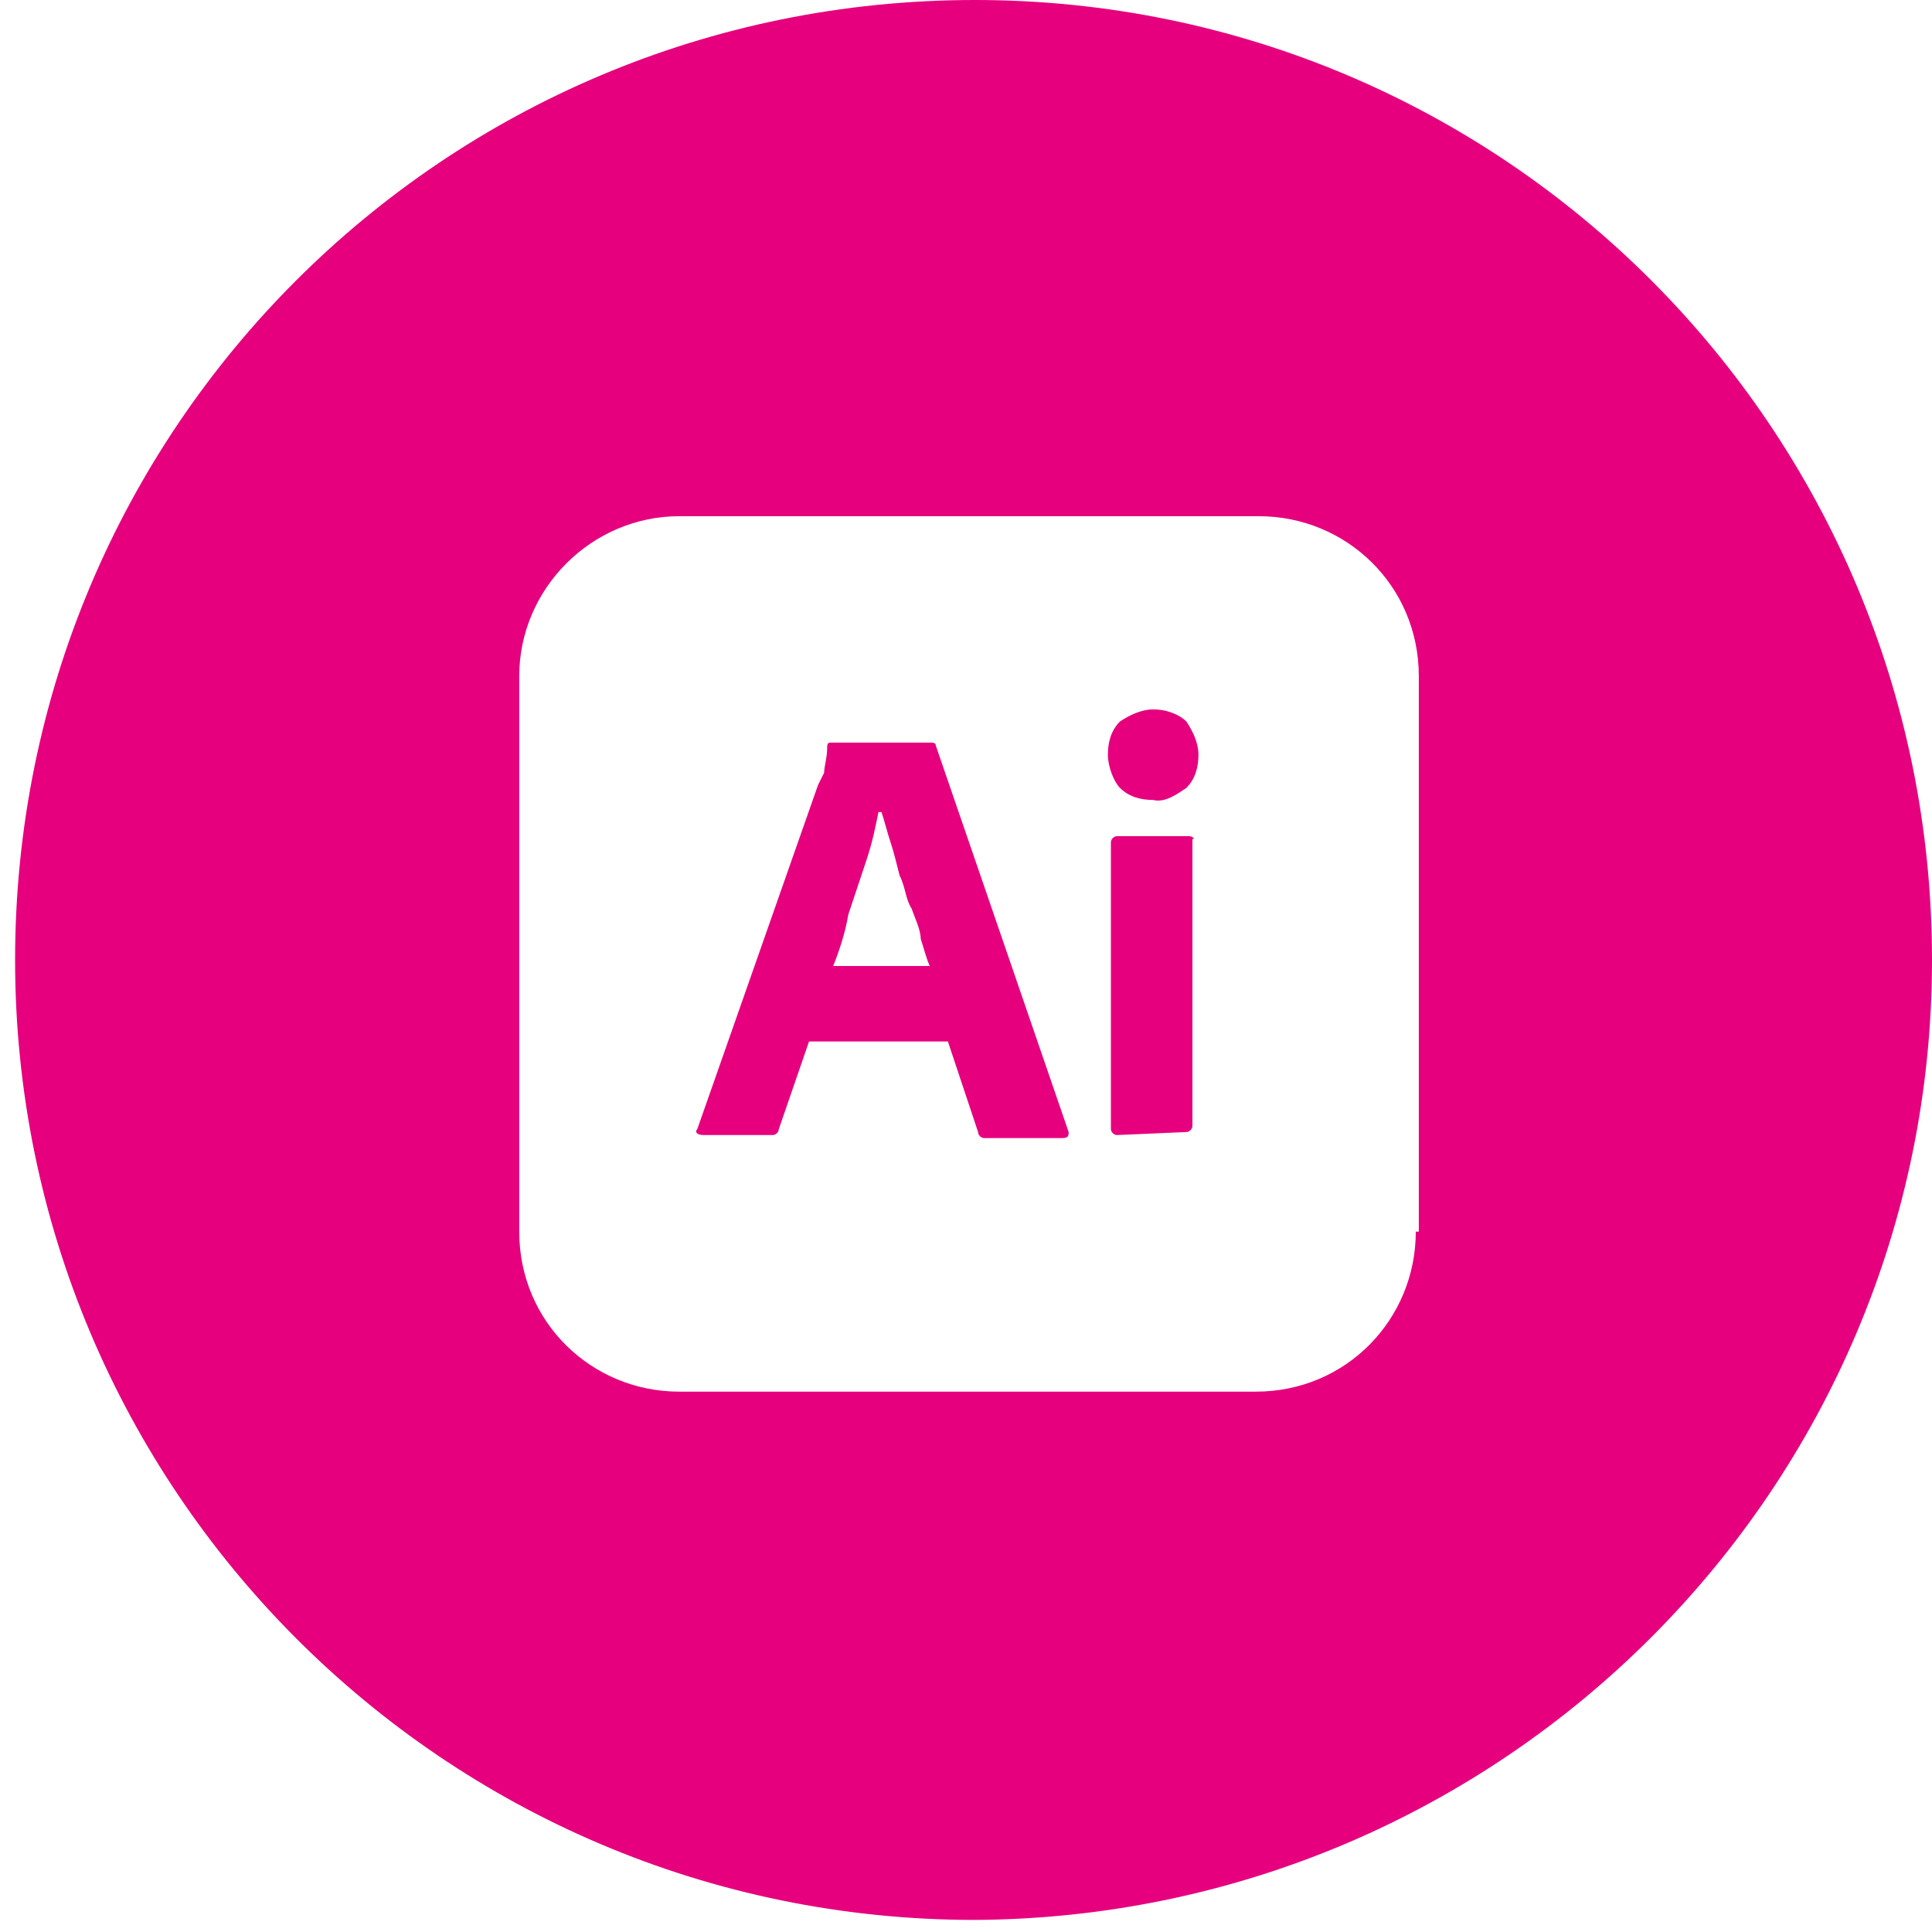
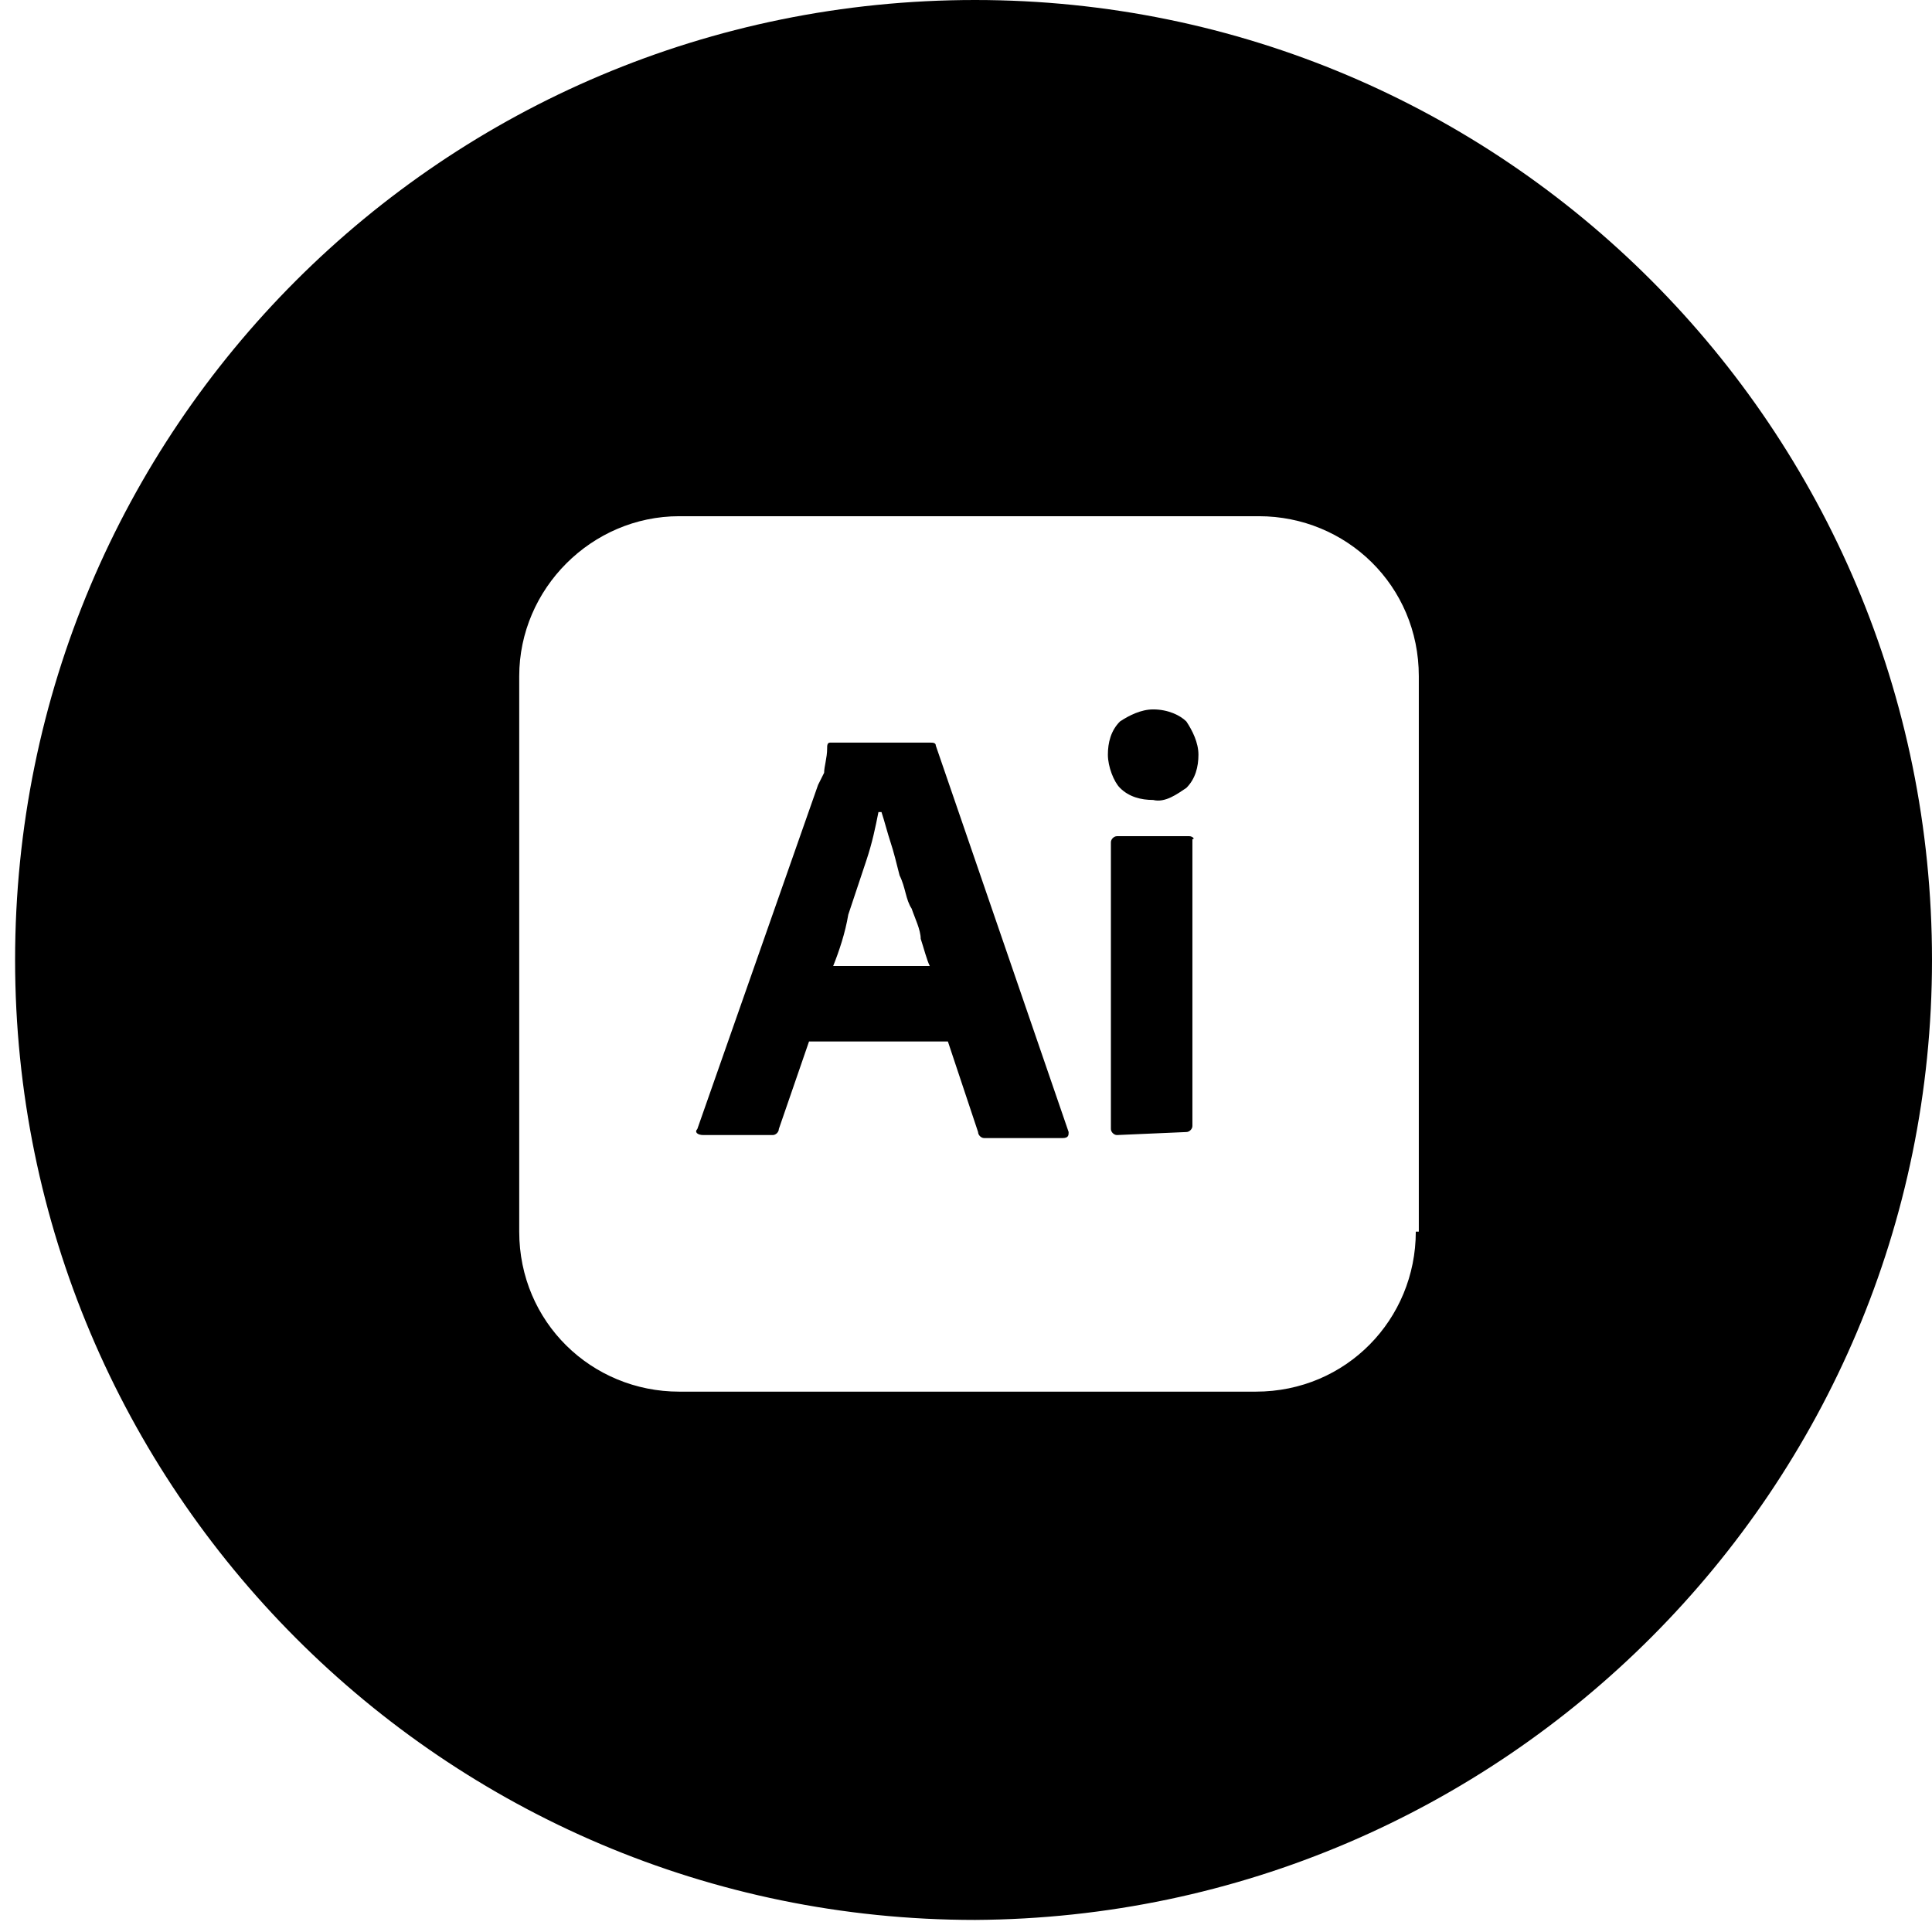
<svg xmlns="http://www.w3.org/2000/svg" version="1.1" id="Ebene_1" x="0px" y="0px" viewBox="0 0 64 64" style="enable-background:new 0 0 64 64;" xml:space="preserve">
-   <style type="text/css">
- 	.st0{fill:#E6007E;}
- </style>
-   <g id="ai_00000006689693866624204200000011075951218899586946_">
-     <g>
-       <path class="st0" d="M38.2,23.5c-0.4,0-0.8,0.2-1.1,0.4c-0.3,0.3-0.4,0.7-0.4,1.1s0.2,0.9,0.4,1.1c0.3,0.3,0.7,0.4,1.1,0.4    c0.4,0.1,0.8-0.2,1.1-0.4c0.3-0.3,0.4-0.7,0.4-1.1s-0.2-0.8-0.4-1.1C39.1,23.7,38.7,23.5,38.2,23.5z" />
-       <path class="st0" d="M39.4,27.7H37c-0.1,0-0.2,0.1-0.2,0.2v9.5c0,0.1,0.1,0.2,0.2,0.2l2.3-0.1c0.1,0,0.2-0.1,0.2-0.2v-9.5    C39.6,27.8,39.5,27.7,39.4,27.7z" />
-       <path class="st0" d="M32.3,0C14.7,0,0.5,14.2,0.5,31.8c0,17.5,14.2,31.8,31.8,31.8C49.8,63.5,64,49.3,64,31.8    C64,14.2,49.8,0,32.3,0z M46.9,40.8c0,2.9-2.3,5.3-5.3,5.3H22.5c-2.9,0-5.3-2.3-5.3-5.3V22.4c0-2.9,2.4-5.3,5.3-5.3h19.2    c2.9,0,5.3,2.3,5.3,5.3V40.8z" />
-     </g>
-     <path class="st0" d="M31,24.7c0-0.1-0.1-0.1-0.2-0.1h-3.2h-0.1c-0.1,0-0.1,0.1-0.1,0.2c0,0.3-0.1,0.6-0.1,0.8   c-0.1,0.2-0.1,0.2-0.2,0.4l-4,11.4c-0.1,0.1,0,0.2,0.2,0.2h2.3c0.1,0,0.2-0.1,0.2-0.2l1-2.9h4.6l1,3c0,0.1,0.1,0.2,0.2,0.2h2.6   c0.2,0,0.2-0.1,0.2-0.2L31,24.7z M27.6,32c0.2-0.5,0.4-1.1,0.5-1.7c0.2-0.6,0.4-1.2,0.6-1.8c0.2-0.6,0.3-1.1,0.4-1.6h0.1   c0.1,0.3,0.2,0.7,0.3,1c0.1,0.3,0.2,0.7,0.3,1.1c0.2,0.4,0.2,0.8,0.4,1.1c0.1,0.3,0.3,0.7,0.3,1c0.1,0.3,0.2,0.7,0.3,0.9H27.6z" />
-   </g>
+   <path class="st0" d="M38.2,23.5c-0.4,0-0.8,0.2-1.1,0.4c-0.3,0.3-0.4,0.7-0.4,1.1s0.2,0.9,0.4,1.1c0.3,0.3,0.7,0.4,1.1,0.4   c0.4,0.1,0.8-0.2,1.1-0.4c0.3-0.3,0.4-0.7,0.4-1.1s-0.2-0.8-0.4-1.1C39.1,23.7,38.7,23.5,38.2,23.5z" />
+   <path class="st0" d="M39.4,27.7H37c-0.1,0-0.2,0.1-0.2,0.2v9.5c0,0.1,0.1,0.2,0.2,0.2l2.3-0.1c0.1,0,0.2-0.1,0.2-0.2v-9.5   C39.6,27.8,39.5,27.7,39.4,27.7z" />
+   <path class="st0" d="M32.3,0C14.7,0,0.5,14.2,0.5,31.8c0,17.5,14.2,31.8,31.8,31.8C49.8,63.5,64,49.3,64,31.8   C64,14.2,49.8,0,32.3,0z M46.9,40.8c0,2.9-2.3,5.3-5.3,5.3H22.5c-2.9,0-5.3-2.3-5.3-5.3V22.4c0-2.9,2.4-5.3,5.3-5.3h19.2   c2.9,0,5.3,2.3,5.3,5.3V40.8z" />
+   <path class="st0" d="M31,24.7c0-0.1-0.1-0.1-0.2-0.1h-3.2h-0.1c-0.1,0-0.1,0.1-0.1,0.2c0,0.3-0.1,0.6-0.1,0.8   c-0.1,0.2-0.1,0.2-0.2,0.4l-4,11.4c-0.1,0.1,0,0.2,0.2,0.2h2.3c0.1,0,0.2-0.1,0.2-0.2l1-2.9h4.6l1,3c0,0.1,0.1,0.2,0.2,0.2h2.6   c0.2,0,0.2-0.1,0.2-0.2L31,24.7z M27.6,32c0.2-0.5,0.4-1.1,0.5-1.7c0.2-0.6,0.4-1.2,0.6-1.8c0.2-0.6,0.3-1.1,0.4-1.6h0.1   c0.1,0.3,0.2,0.7,0.3,1c0.1,0.3,0.2,0.7,0.3,1.1c0.2,0.4,0.2,0.8,0.4,1.1c0.1,0.3,0.3,0.7,0.3,1c0.1,0.3,0.2,0.7,0.3,0.9H27.6z" />
</svg>
